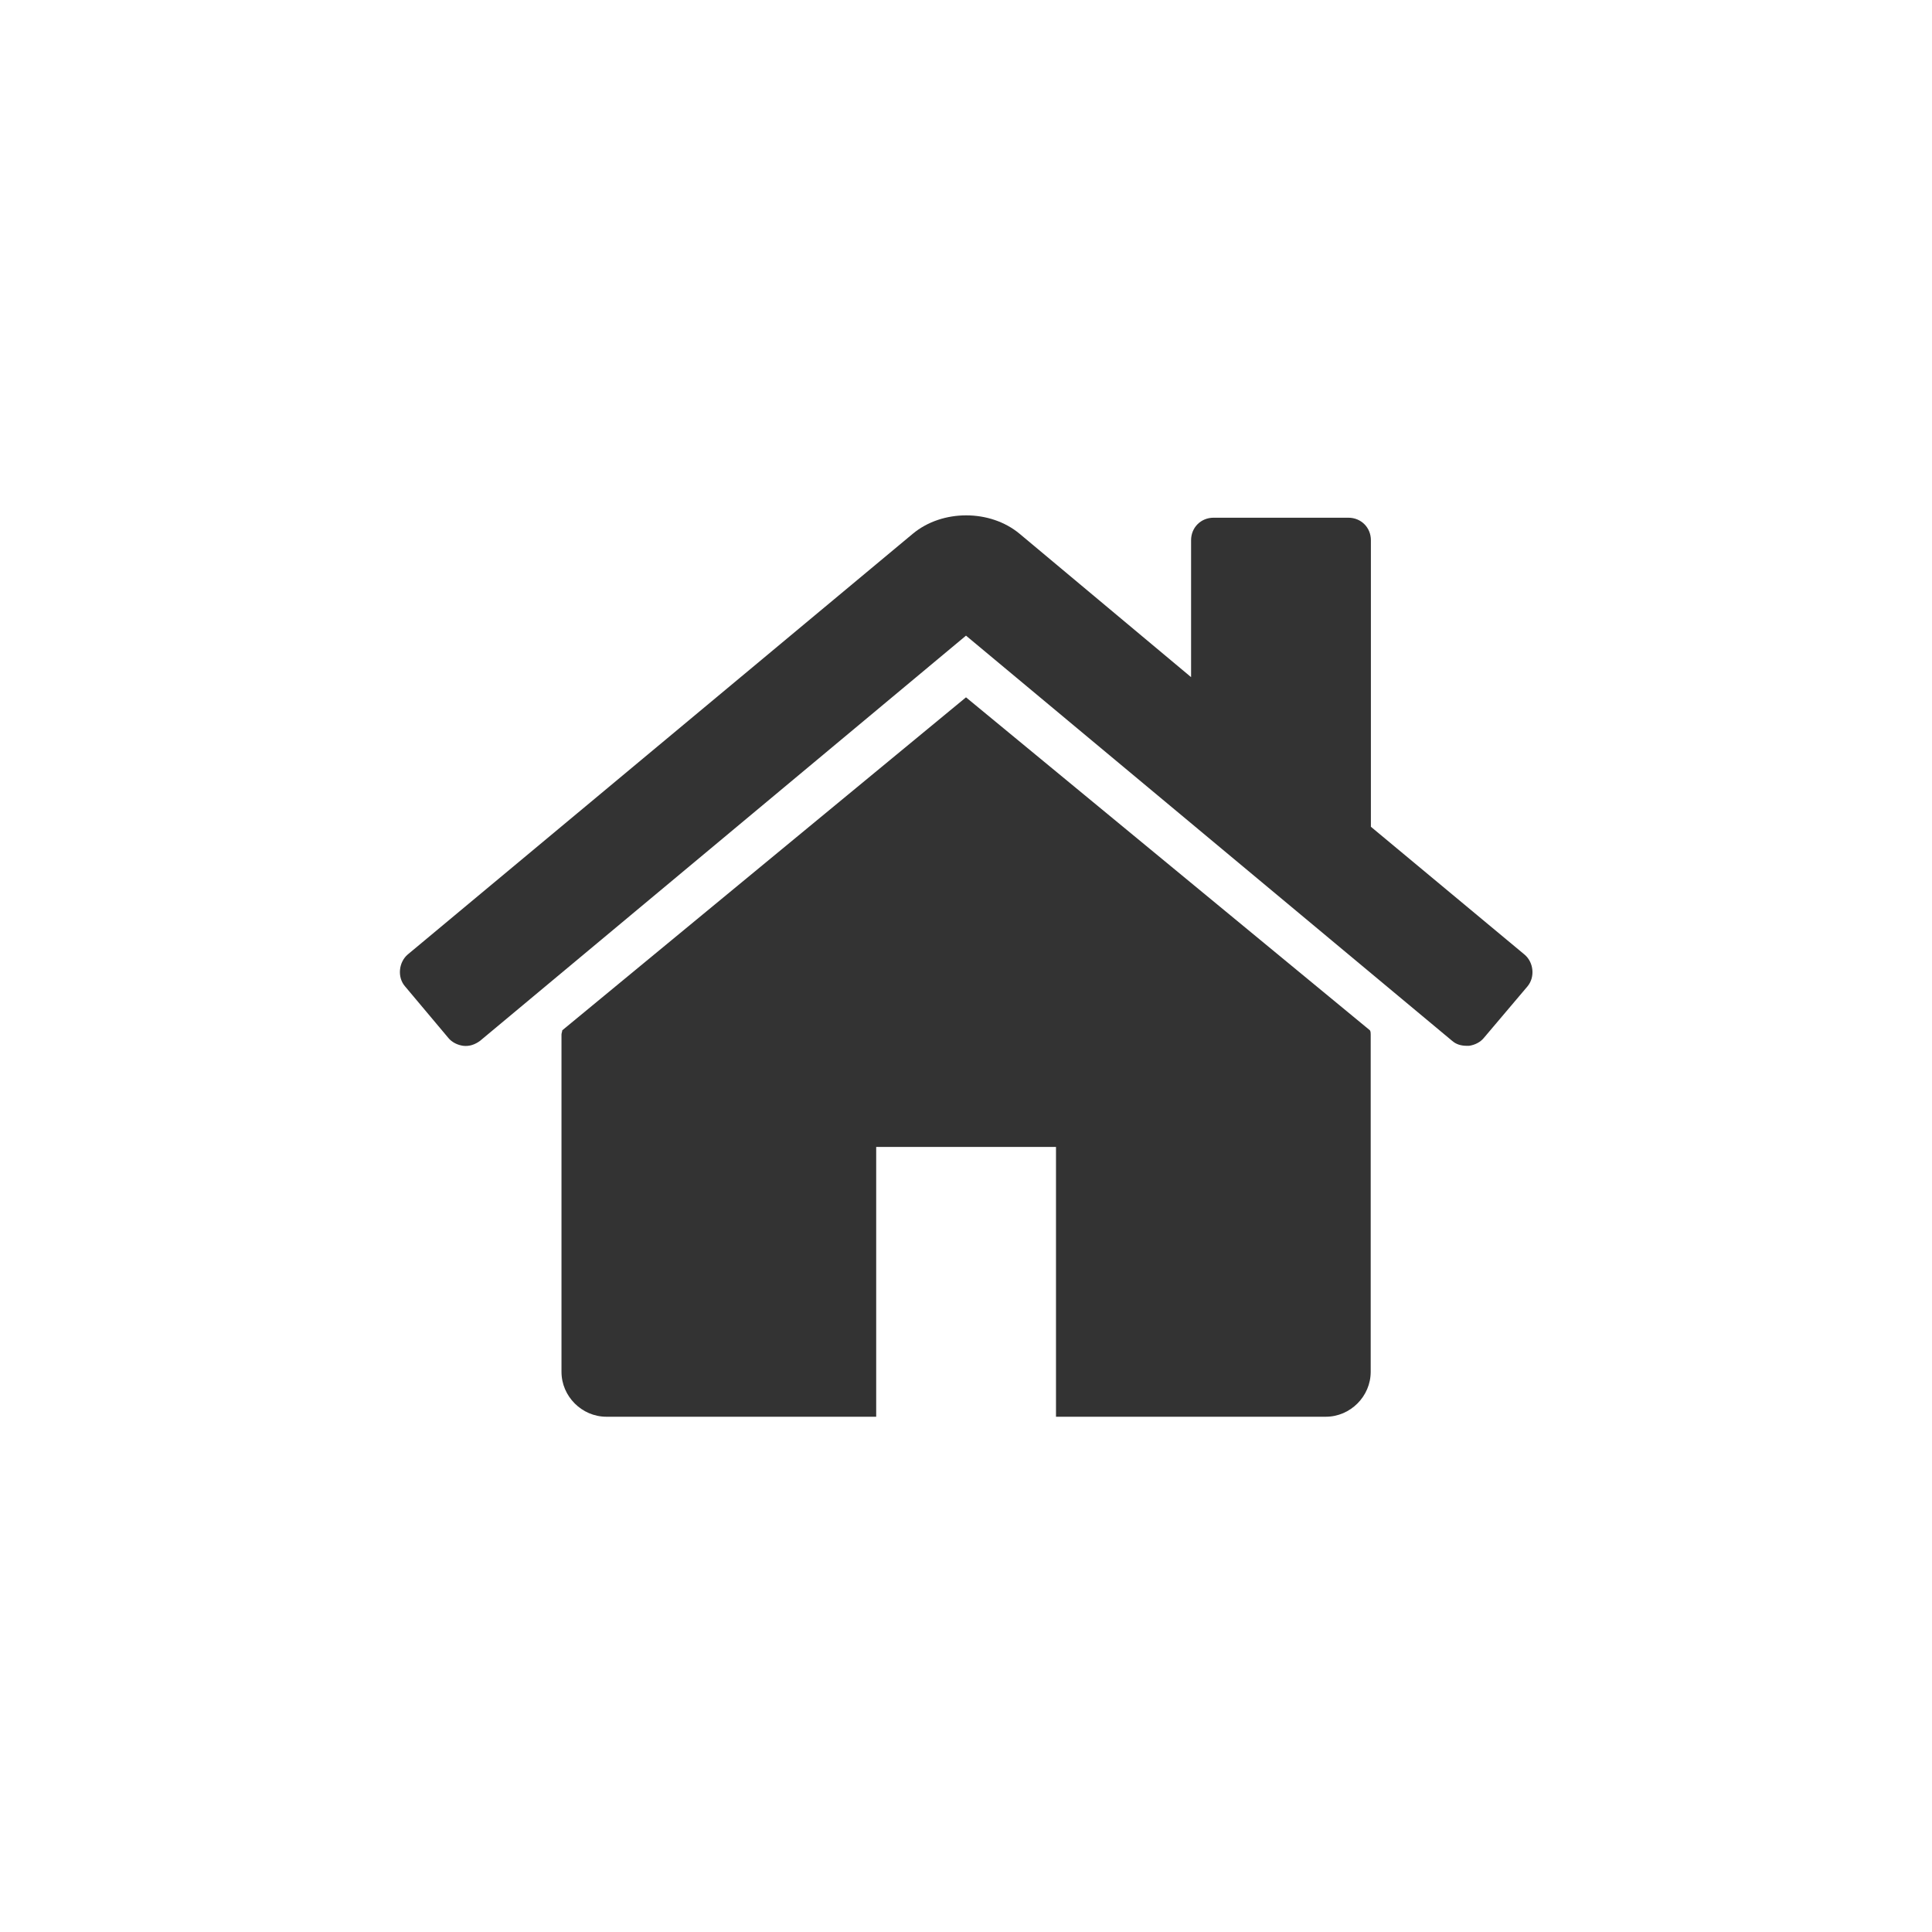
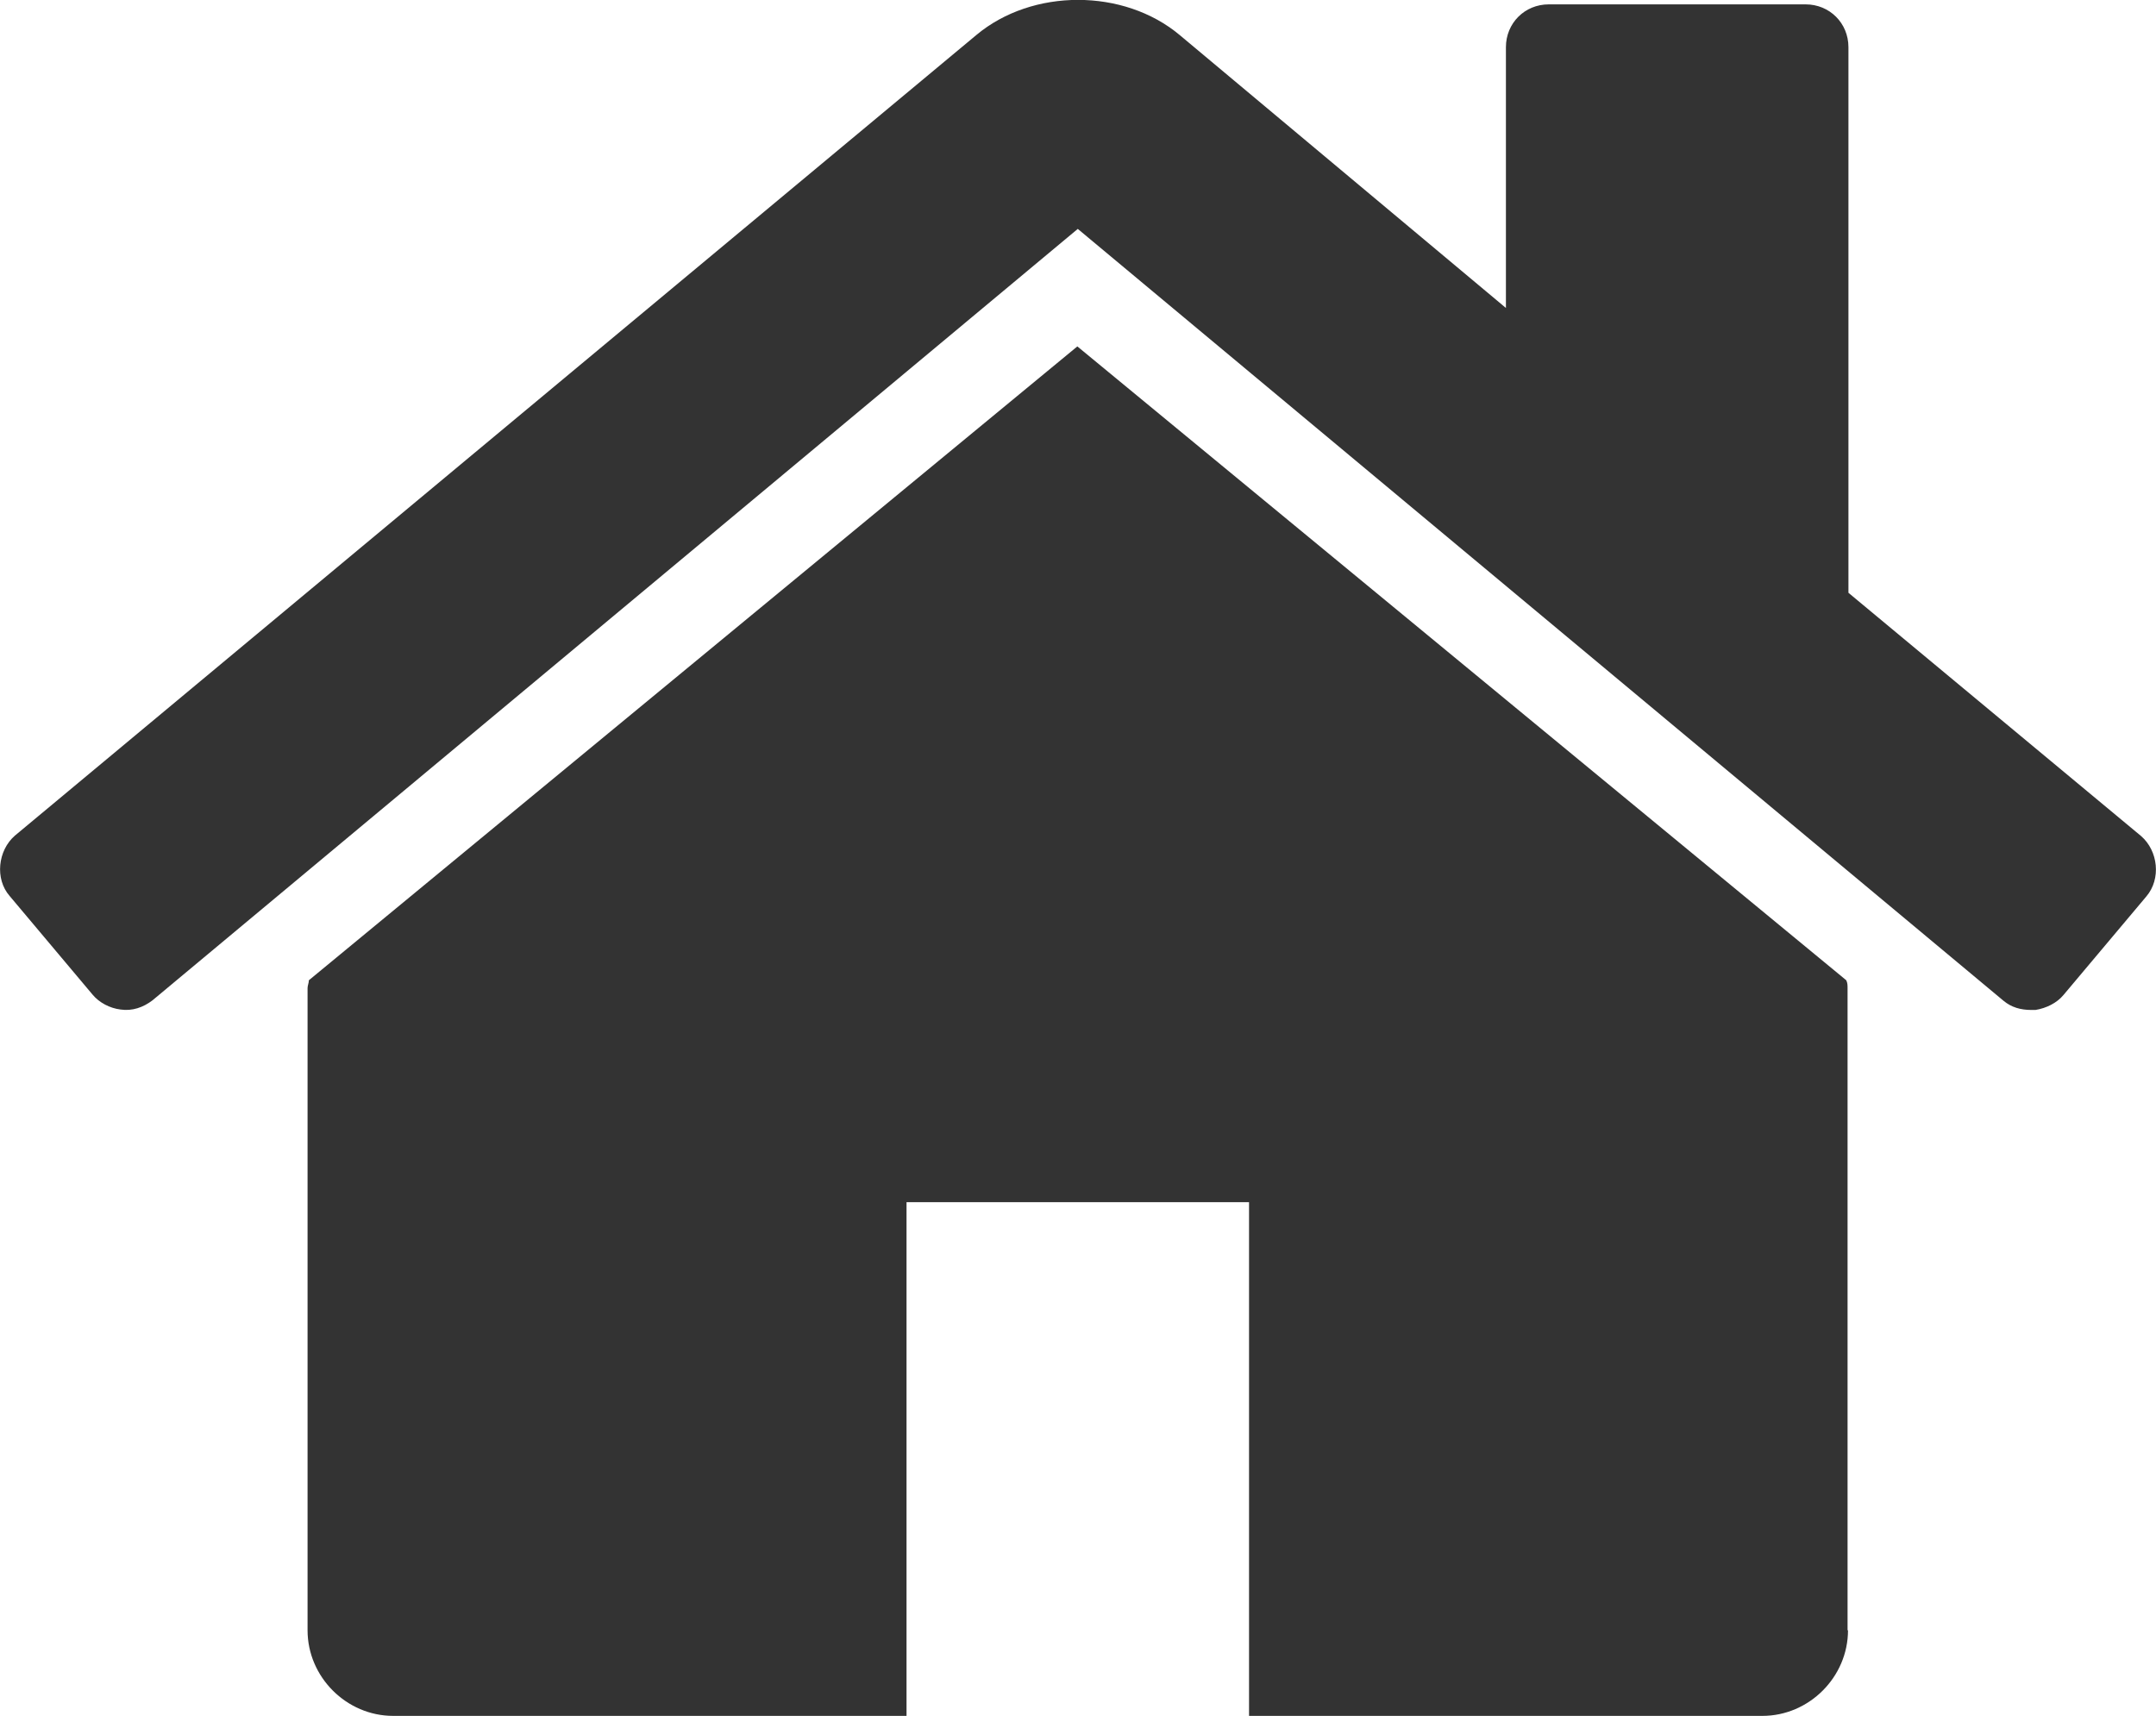
- <svg xmlns="http://www.w3.org/2000/svg" version="1.1" id="Layer_1" x="0px" y="0px" viewBox="0 0 1024 1024" enable-background="new 0 0 1024 1024" xml:space="preserve">
+ <svg xmlns="http://www.w3.org/2000/svg" version="1.1" id="Layer_1" x="0px" y="0px" viewBox="348.6 224.6 493.5 392.8" enable-background="new 348.6 224.6 493.5 392.8" xml:space="preserve">
  <g>
-     <path fill="#333333" d="M786.4,550.2c-1.8,2.2-4.8,3.7-7.8,4.1c-0.4,0-0.7,0-1.1,0c-3,0-5.6-0.7-7.8-2.6L512,336.9L254.4,551.7   c-2.6,1.9-5.6,3-8.9,2.6c-3-0.4-6-1.9-7.8-4.1l-23.1-27.5c-4.1-4.8-3.3-12.7,1.5-16.8l267.7-223c15.6-13,41-13,56.6,0l90.9,76   v-72.6c0-6.7,5.2-11.9,11.9-11.9h71.5c6.7,0,11.9,5.2,11.9,11.9v151.9l81.5,67.8c4.8,4.1,5.6,11.9,1.5,16.8L786.4,550.2z    M726.5,727.1c0,13-10.8,23.8-23.8,23.8h-143v-143h-95.3v143h-143c-13,0-23.8-10.8-23.8-23.8V548.3c0-0.7,0.4-1.5,0.4-2.2   l214-176.5l214.1,176.5c0.4,0.7,0.4,1.5,0.4,2.2V727.1z" />
+     <path fill="#333333" d="M820.9,452.4c-1.5,1.8-3.9,3-6.4,3.4c-0.3,0-0.6,0-0.9,0c-2.5,0-4.6-0.6-6.4-2.1L595.3,277L383.5,453.6   c-2.1,1.6-4.6,2.5-7.3,2.1c-2.5-0.3-4.9-1.6-6.4-3.4l-19-22.6c-3.4-3.9-2.7-10.4,1.2-13.8l220.1-183.3c12.8-10.7,33.7-10.7,46.5,0   l74.7,62.5v-59.7c0-5.5,4.3-9.8,9.8-9.8h58.8c5.5,0,9.8,4.3,9.8,9.8v124.9l67,55.7c3.9,3.4,4.6,9.8,1.2,13.8L820.9,452.4z    M771.6,597.8c0,10.7-8.9,19.6-19.6,19.6H634.5V499.8h-78.4v117.6H438.6c-10.7,0-19.6-8.9-19.6-19.6v-147c0-0.6,0.3-1.2,0.3-1.8   l175.9-145.1l176,145.1c0.3,0.6,0.3,1.2,0.3,1.8V597.8z" />
  </g>
</svg>
